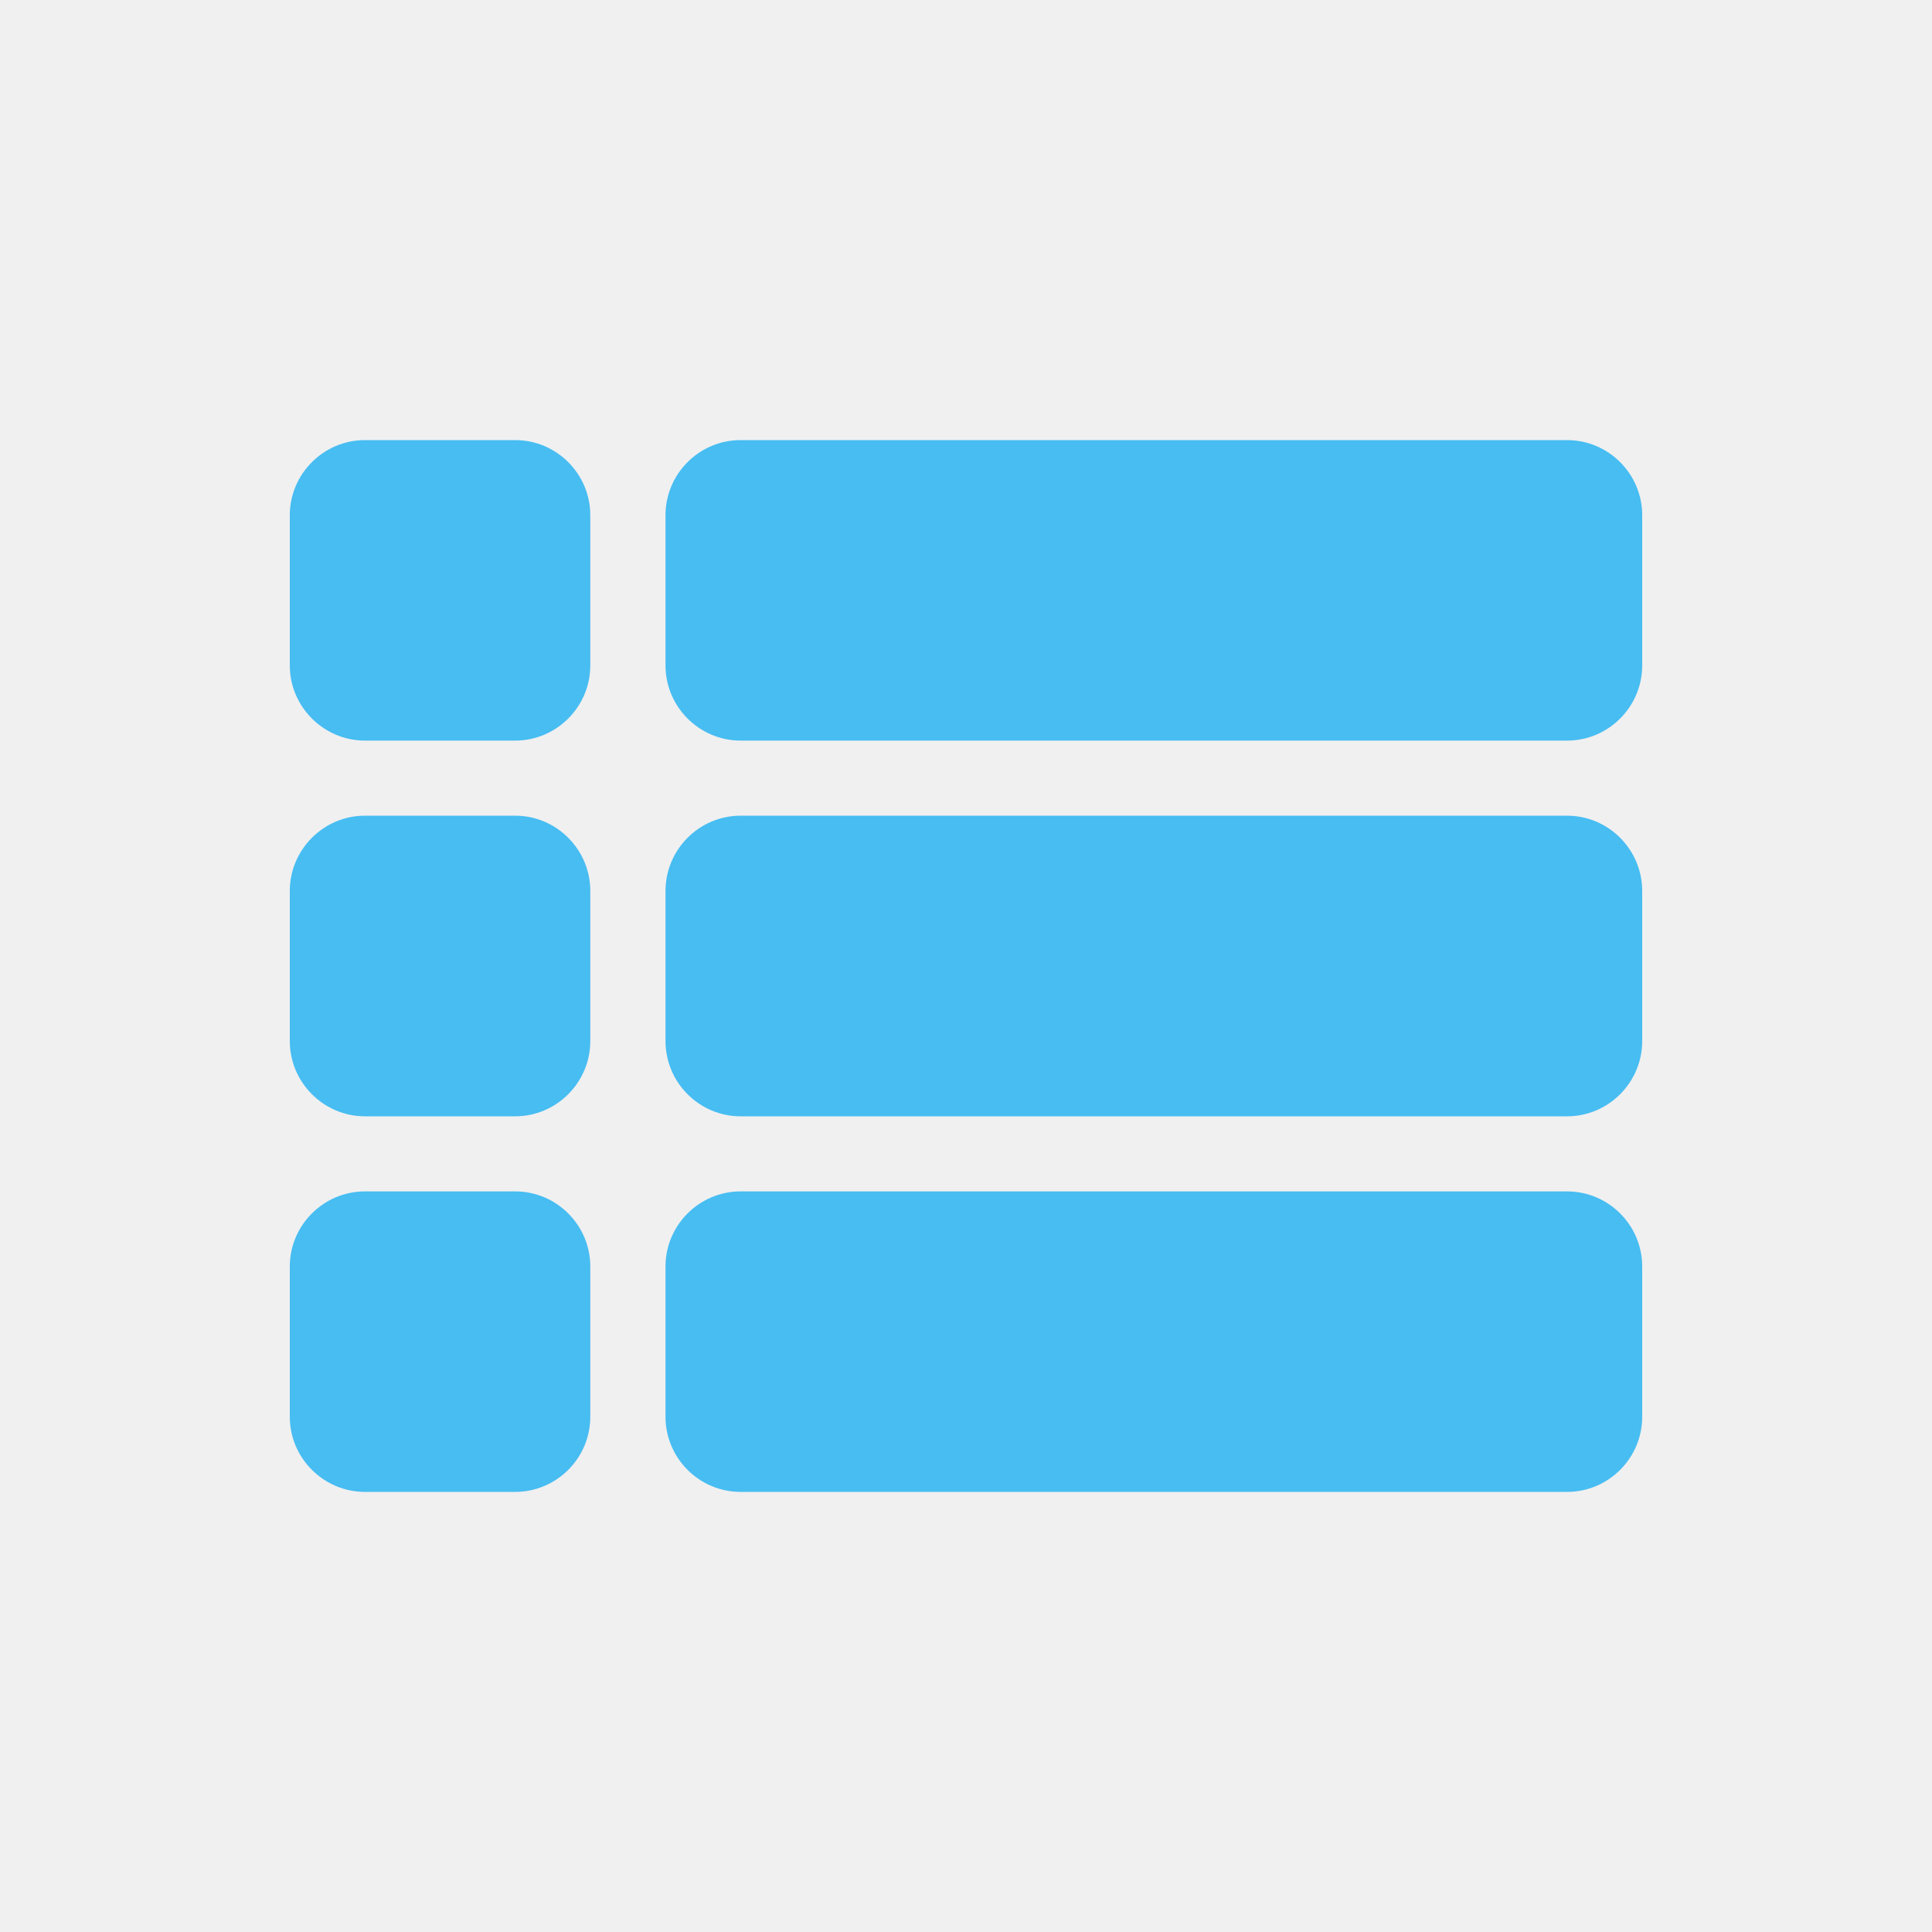
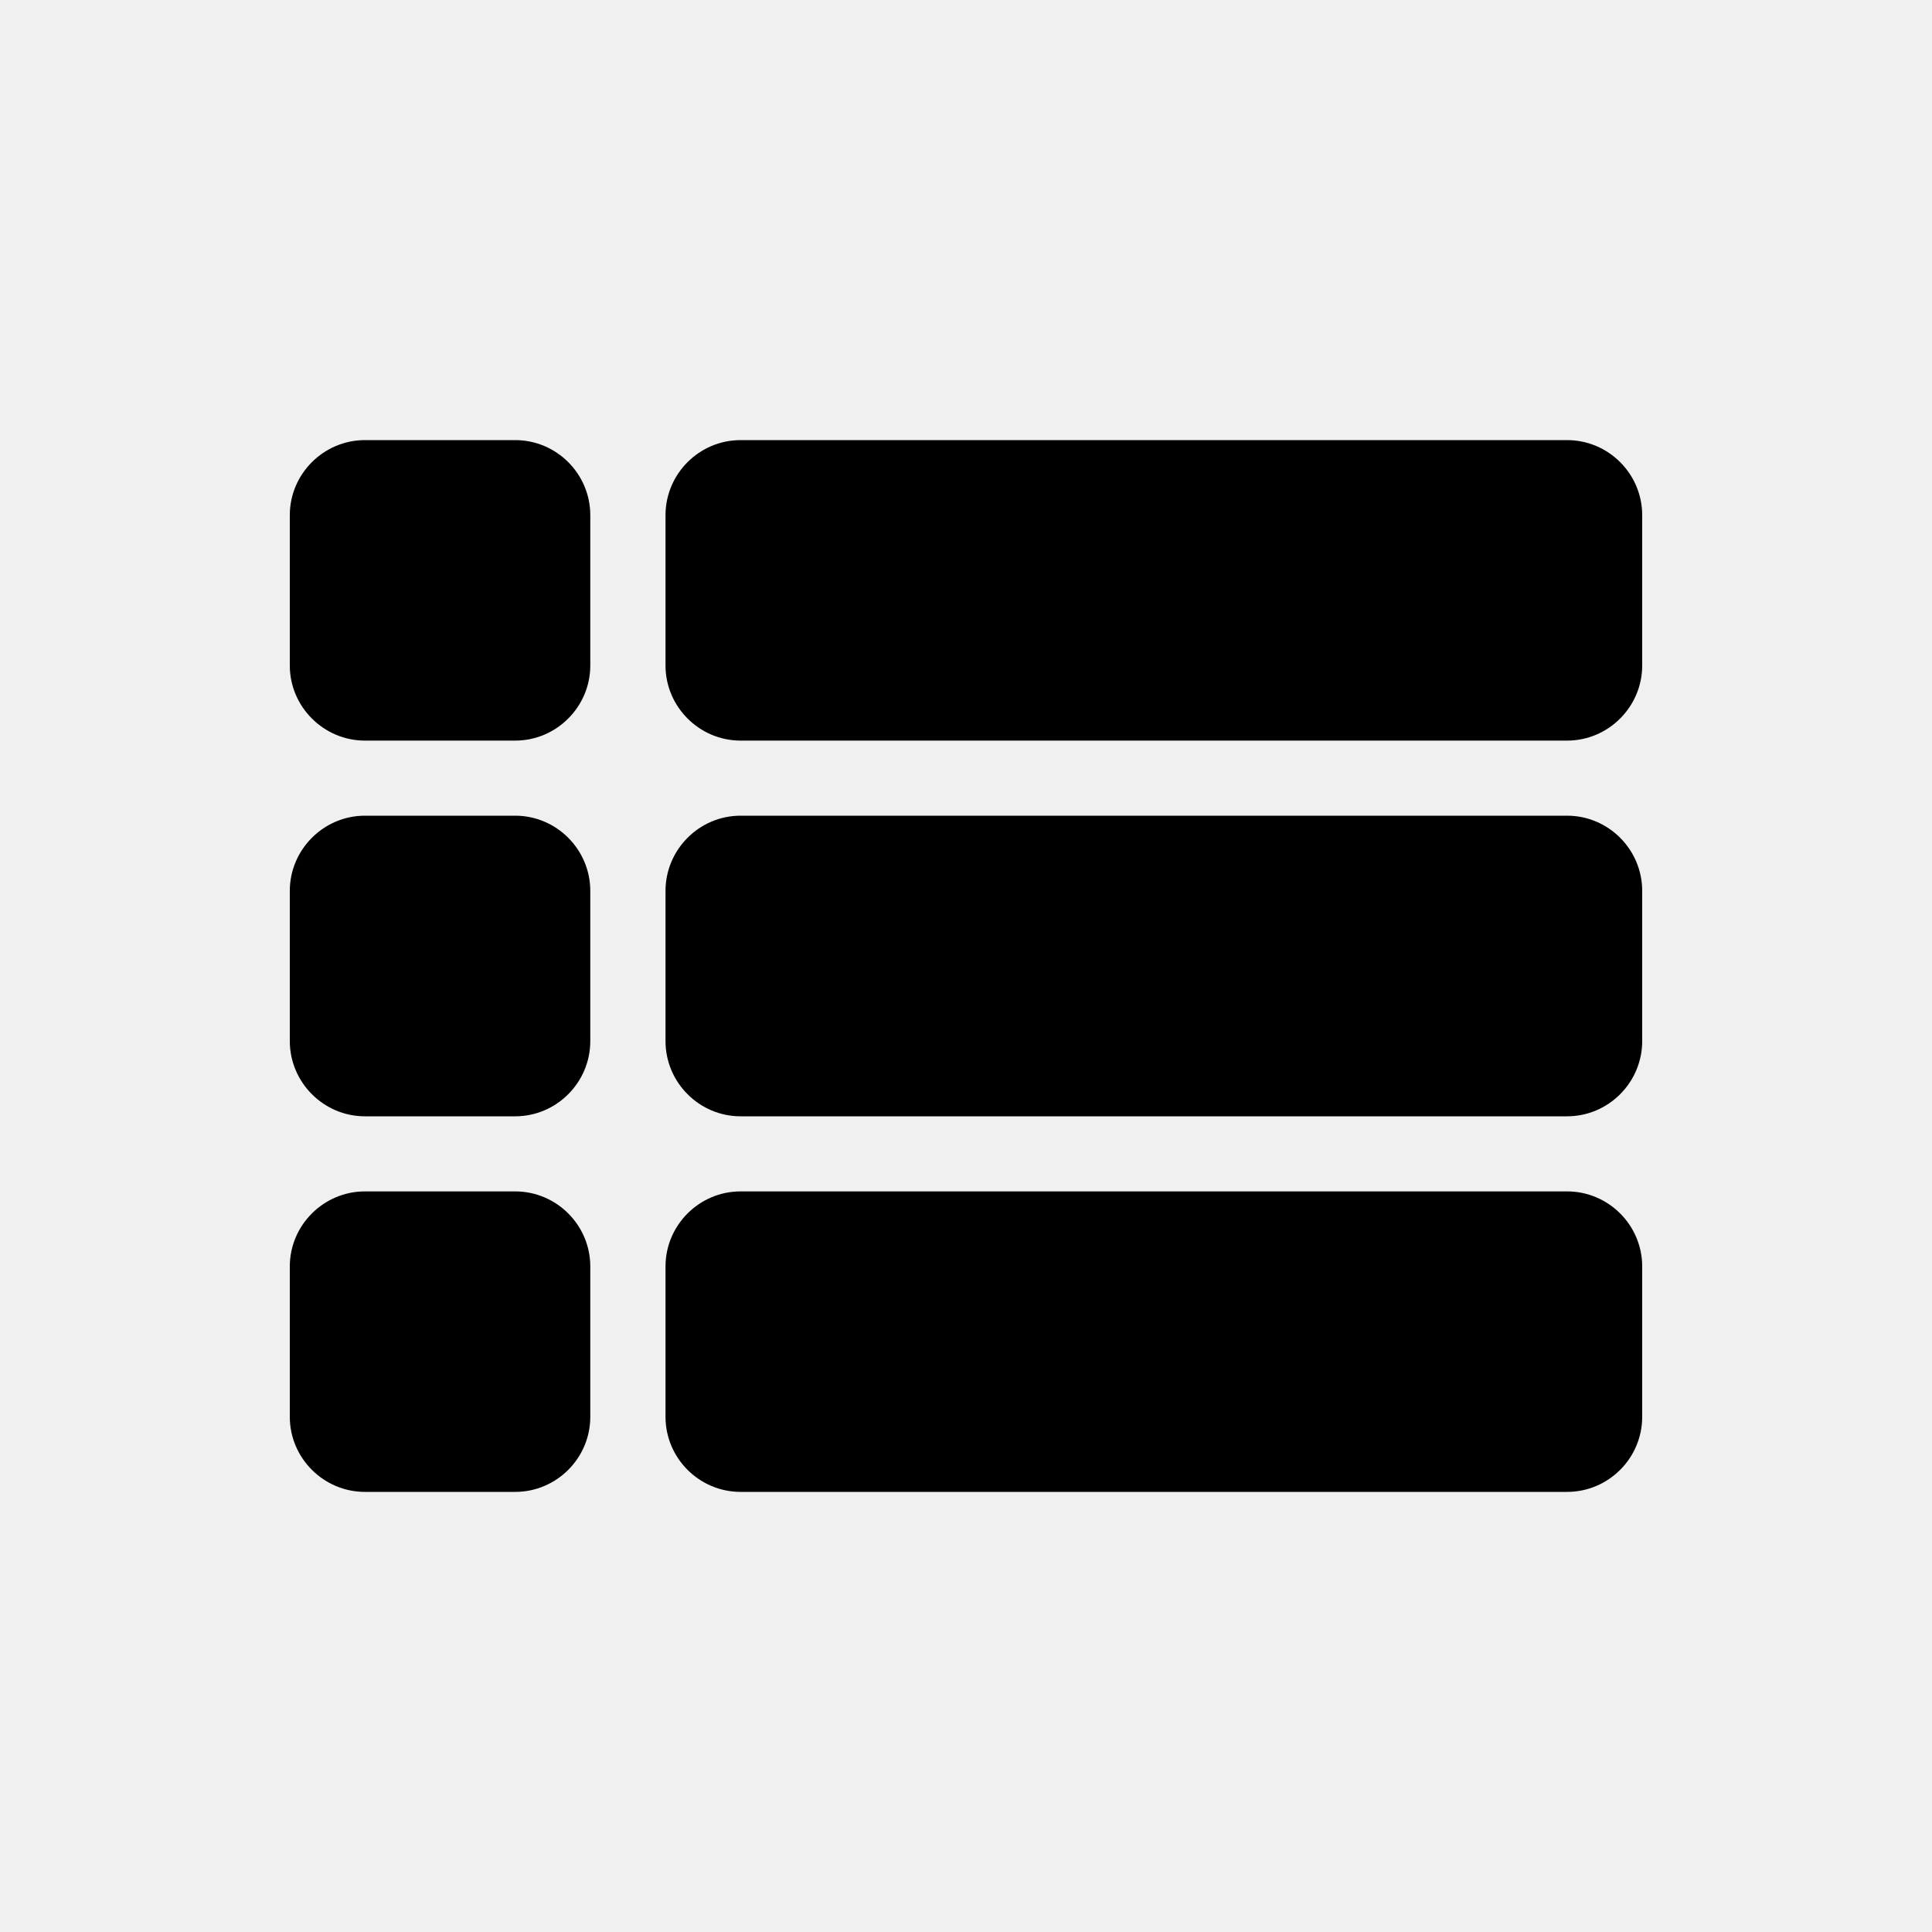
<svg xmlns="http://www.w3.org/2000/svg" width="15" height="15" viewBox="0 0 15 15" fill="none">
  <g clip-path="url(#clip0_12_151)">
-     <path d="M2.833 8.667H4C4.321 8.667 4.583 8.404 4.583 8.083V6.917C4.583 6.596 4.321 6.333 4 6.333H2.833C2.513 6.333 2.25 6.596 2.25 6.917V8.083C2.25 8.404 2.513 8.667 2.833 8.667ZM2.833 11.583H4C4.321 11.583 4.583 11.321 4.583 11V9.833C4.583 9.512 4.321 9.25 4 9.25H2.833C2.513 9.25 2.25 9.512 2.25 9.833V11C2.25 11.321 2.513 11.583 2.833 11.583ZM2.833 5.75H4C4.321 5.75 4.583 5.487 4.583 5.167V4C4.583 3.679 4.321 3.417 4 3.417H2.833C2.513 3.417 2.25 3.679 2.25 4V5.167C2.25 5.487 2.513 5.75 2.833 5.75ZM5.75 8.667H12.167C12.488 8.667 12.75 8.404 12.75 8.083V6.917C12.75 6.596 12.488 6.333 12.167 6.333H5.75C5.429 6.333 5.167 6.596 5.167 6.917V8.083C5.167 8.404 5.429 8.667 5.75 8.667ZM5.75 11.583H12.167C12.488 11.583 12.75 11.321 12.75 11V9.833C12.75 9.512 12.488 9.25 12.167 9.25H5.75C5.429 9.25 5.167 9.512 5.167 9.833V11C5.167 11.321 5.429 11.583 5.75 11.583ZM5.167 4V5.167C5.167 5.487 5.429 5.75 5.75 5.75H12.167C12.488 5.75 12.75 5.487 12.75 5.167V4C12.75 3.679 12.488 3.417 12.167 3.417H5.75C5.429 3.417 5.167 3.679 5.167 4Z" fill="#47BDF2" />
+     <path d="M2.833 8.667H4C4.321 8.667 4.583 8.404 4.583 8.083V6.917C4.583 6.596 4.321 6.333 4 6.333H2.833C2.513 6.333 2.25 6.596 2.25 6.917V8.083C2.25 8.404 2.513 8.667 2.833 8.667ZM2.833 11.583H4C4.321 11.583 4.583 11.321 4.583 11V9.833C4.583 9.512 4.321 9.25 4 9.25H2.833C2.513 9.25 2.25 9.512 2.25 9.833V11C2.25 11.321 2.513 11.583 2.833 11.583ZM2.833 5.75H4C4.321 5.75 4.583 5.487 4.583 5.167V4C4.583 3.679 4.321 3.417 4 3.417H2.833C2.513 3.417 2.25 3.679 2.25 4V5.167C2.25 5.487 2.513 5.75 2.833 5.75ZM5.75 8.667H12.167C12.488 8.667 12.75 8.404 12.75 8.083V6.917C12.75 6.596 12.488 6.333 12.167 6.333H5.75C5.429 6.333 5.167 6.596 5.167 6.917V8.083C5.167 8.404 5.429 8.667 5.75 8.667ZM5.75 11.583H12.167C12.488 11.583 12.75 11.321 12.75 11V9.833C12.75 9.512 12.488 9.25 12.167 9.25H5.75C5.429 9.25 5.167 9.512 5.167 9.833V11C5.167 11.321 5.429 11.583 5.75 11.583ZM5.167 4V5.167C5.167 5.487 5.429 5.75 5.75 5.75H12.167C12.488 5.75 12.75 5.487 12.75 5.167V4C12.75 3.679 12.488 3.417 12.167 3.417H5.75C5.429 3.417 5.167 3.679 5.167 4Z" fill="currentColor" />
  </g>
  <defs>
    <clipPath id="clip0_12_151">
      <rect width="14" height="14" fill="white" transform="translate(0.5 0.5)" />
    </clipPath>
  </defs>
</svg>
